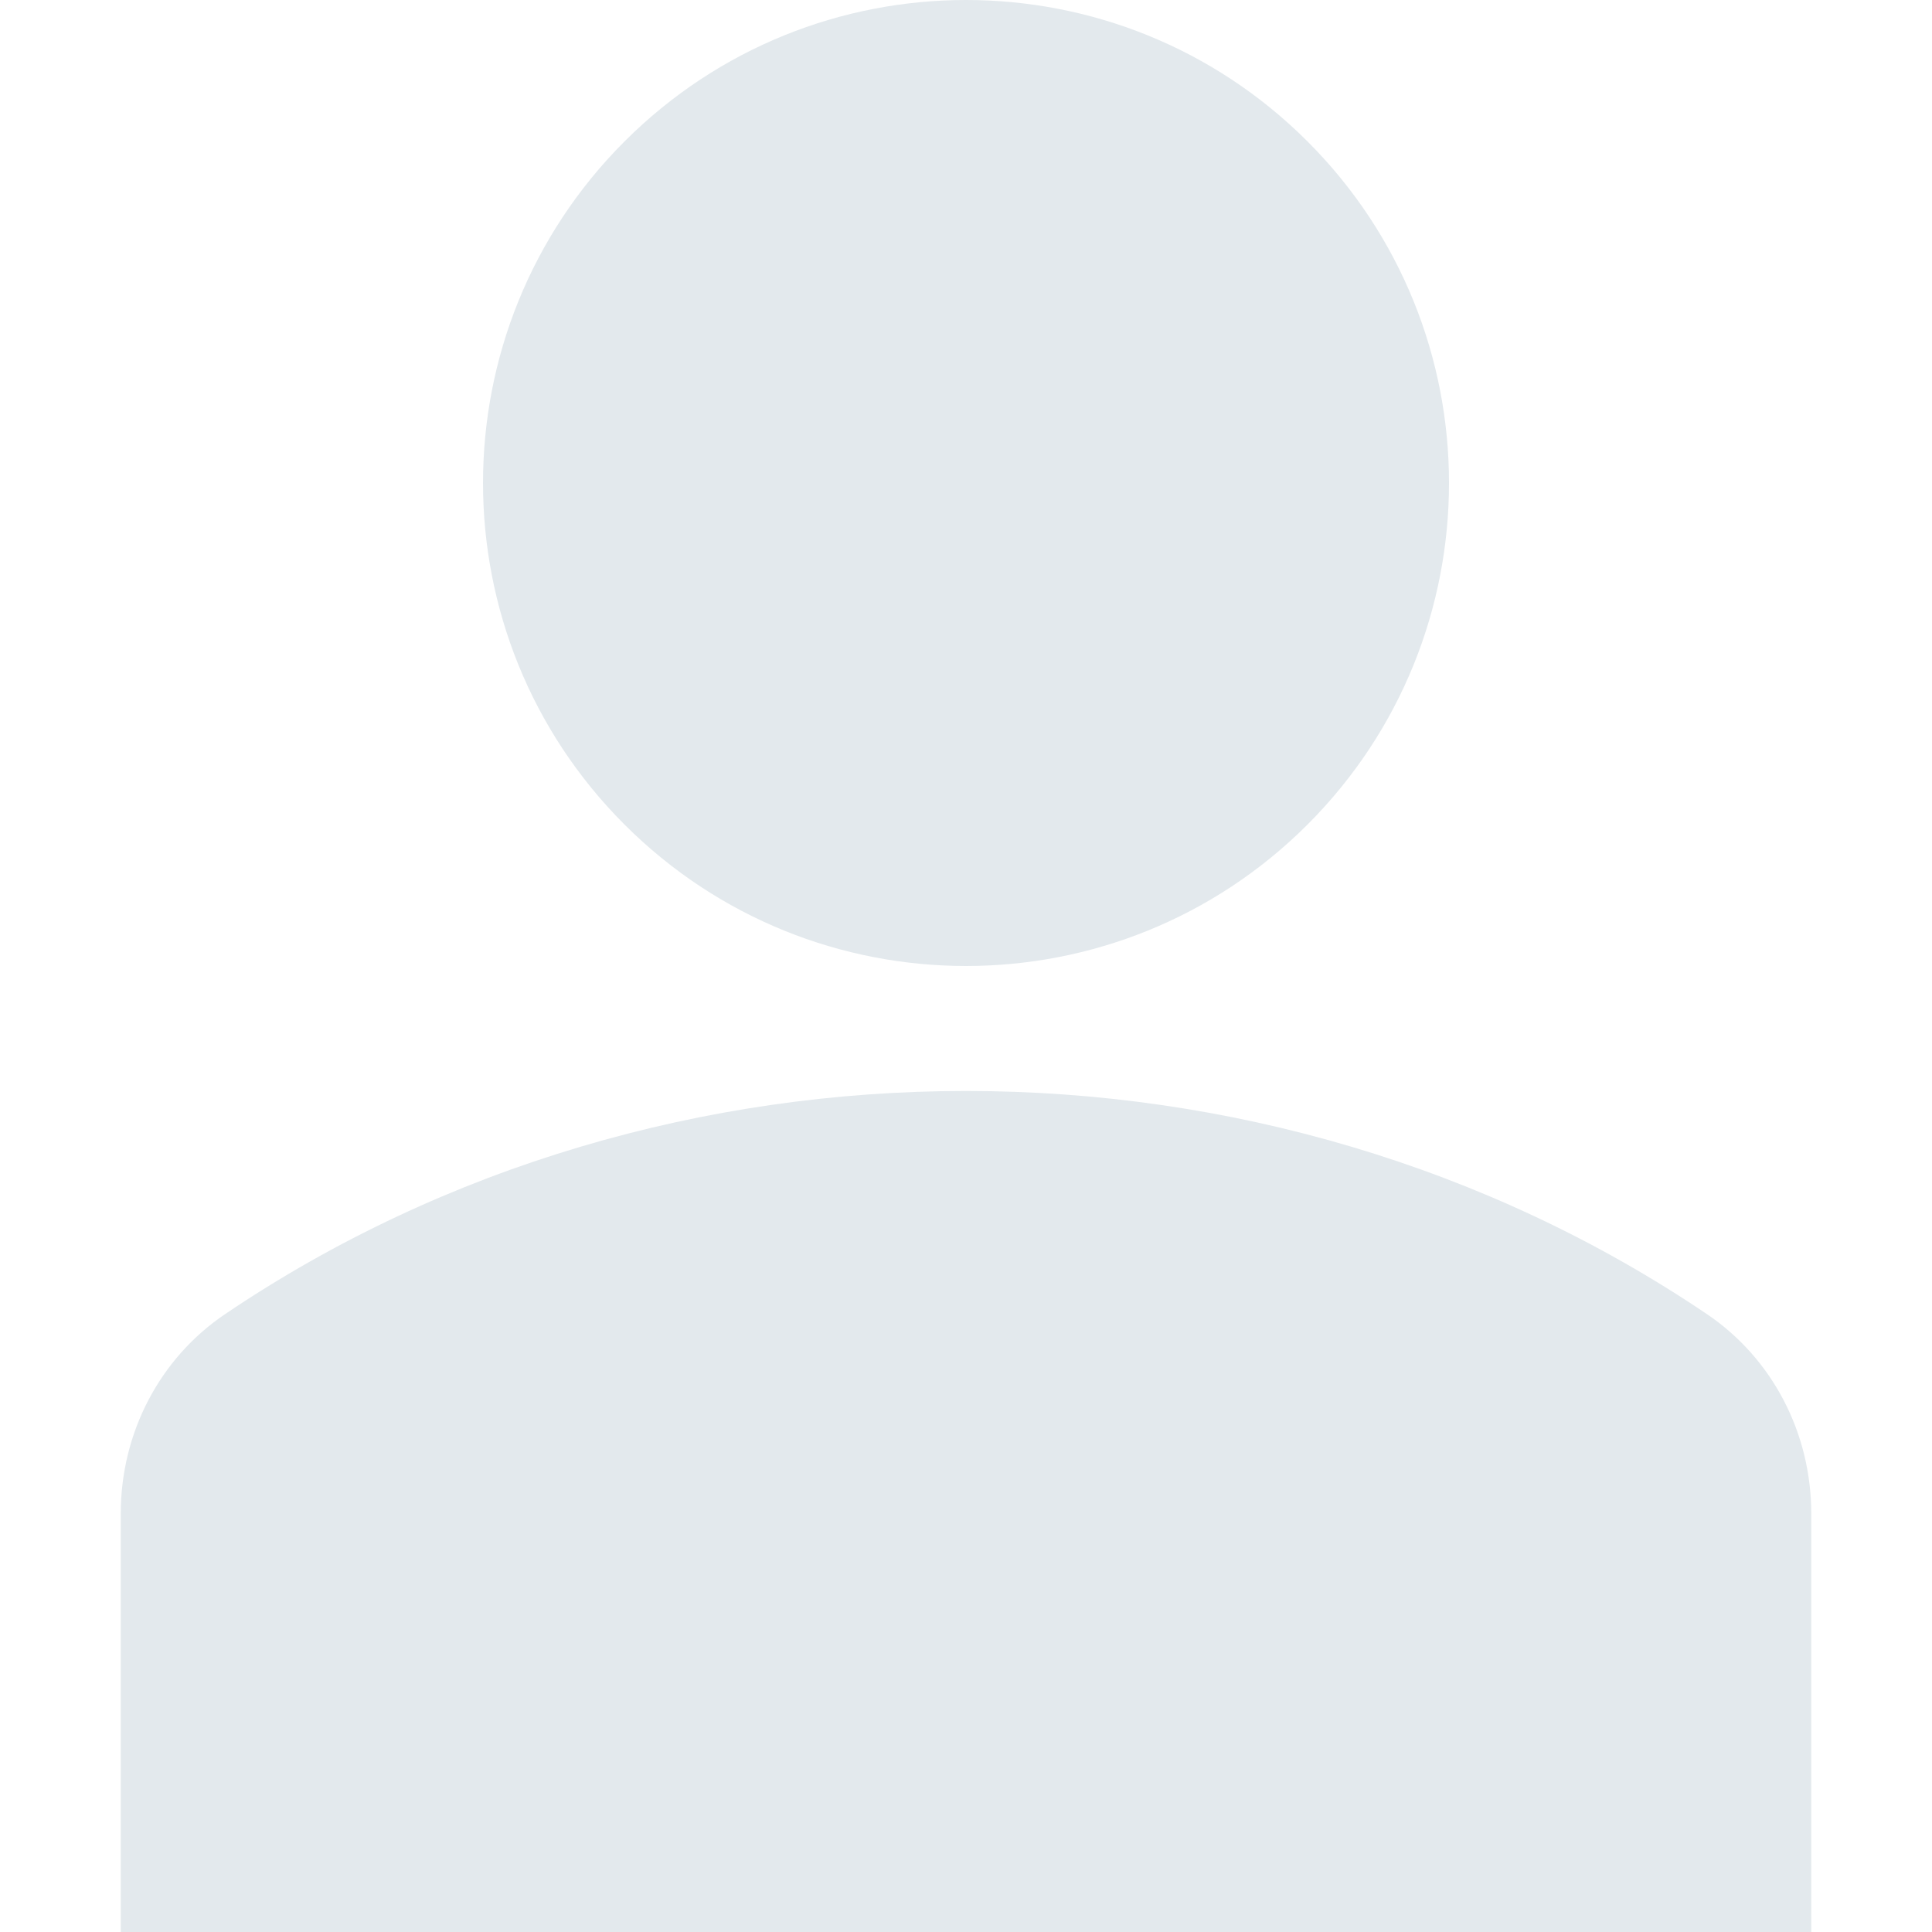
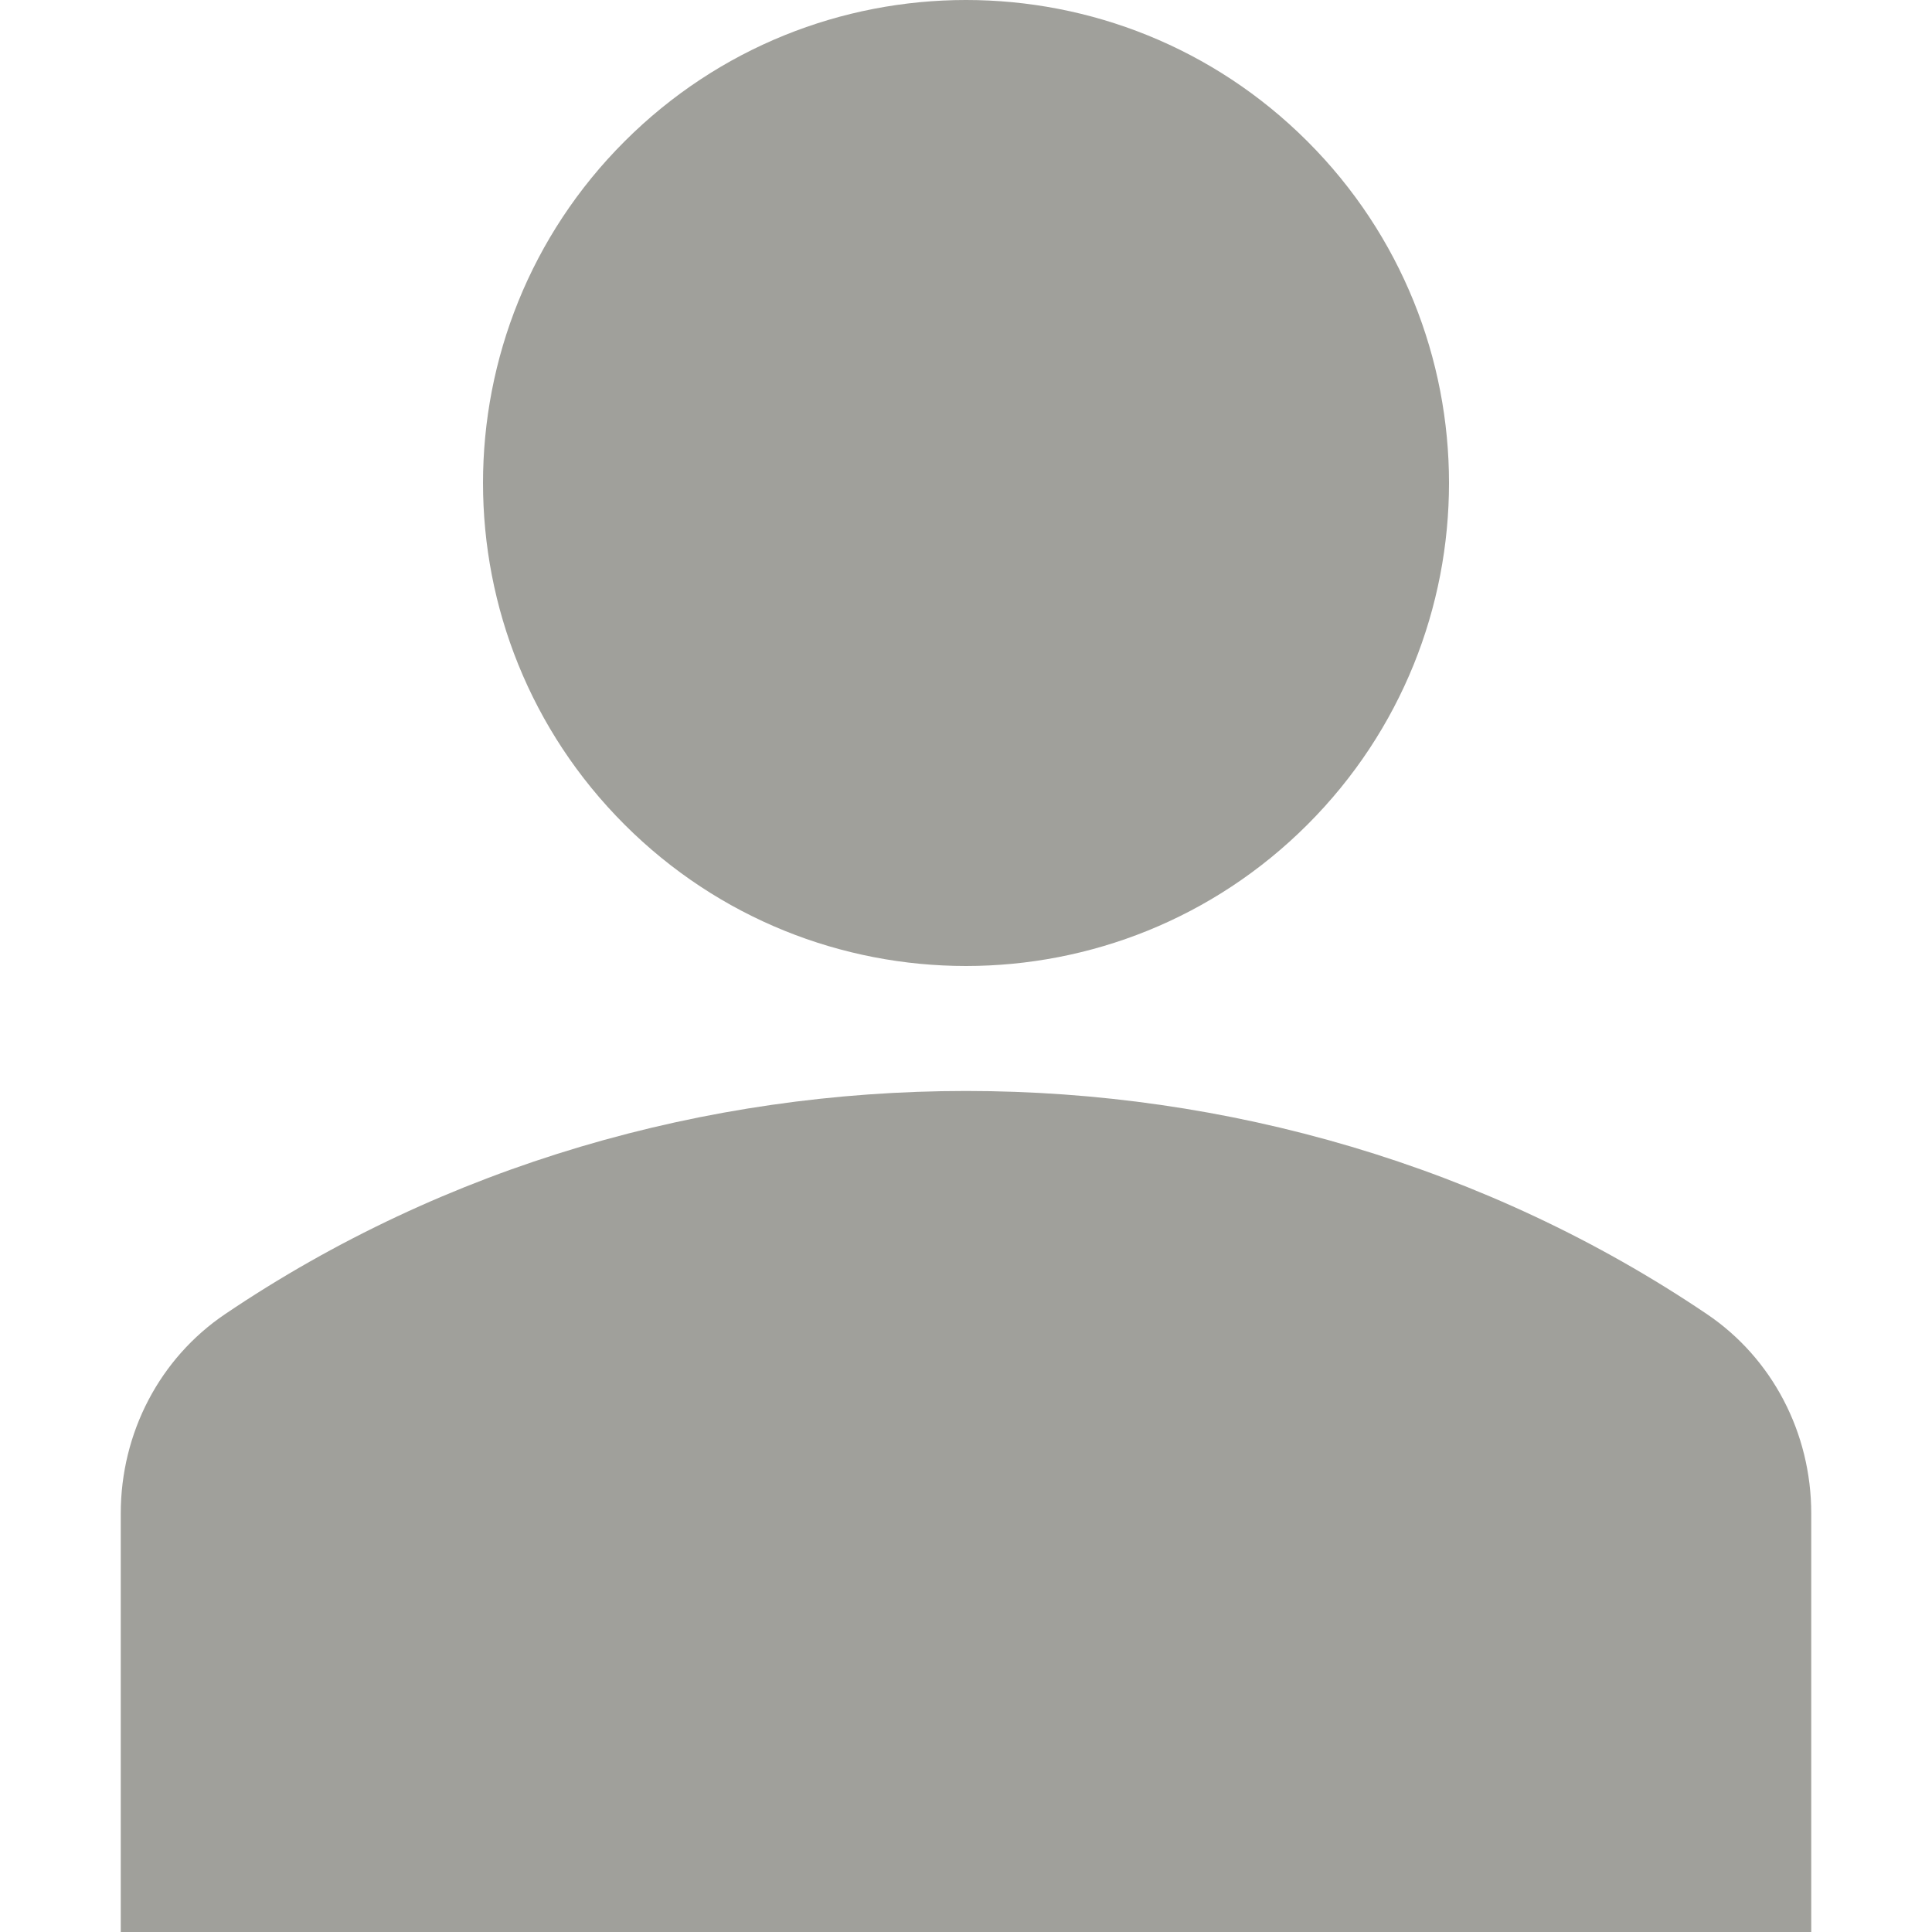
<svg xmlns="http://www.w3.org/2000/svg" id="Capa_1" enable-background="new 0 0 515.556 515.556" height="512px" viewBox="0 0 515.556 515.556" width="512px">
  <g>
-     <path d="m348.918 37.751c50.334 50.334 50.334 131.942 0 182.276s-131.942 50.334-182.276 0-50.334-131.942 0-182.276c50.334-50.335 131.942-50.335 182.276 0" data-original="#000000" class="active-path" data-old_color="#000000" fill="#E3E9ED" />
-     <path d="m455.486 350.669c-117.498-79.391-277.917-79.391-395.415 0-17.433 11.769-27.848 31.656-27.848 53.211v111.676h451.111v-111.676c0-21.555-10.416-41.442-27.848-53.211z" data-original="#000000" class="active-path" data-old_color="#000000" fill="#E3E9ED" />
+     <path d="m348.918 37.751c50.334 50.334 50.334 131.942 0 182.276s-131.942 50.334-182.276 0-50.334-131.942 0-182.276c50.334-50.335 131.942-50.335 182.276 0" data-original="#000000" class="active-path" data-old_color="#000000" fill="#a0a09b" />
+     <path d="m455.486 350.669c-117.498-79.391-277.917-79.391-395.415 0-17.433 11.769-27.848 31.656-27.848 53.211v111.676h451.111v-111.676c0-21.555-10.416-41.442-27.848-53.211z" data-original="#000000" class="active-path" data-old_color="#000000" fill="#a0a09b" />
  </g>
</svg>
